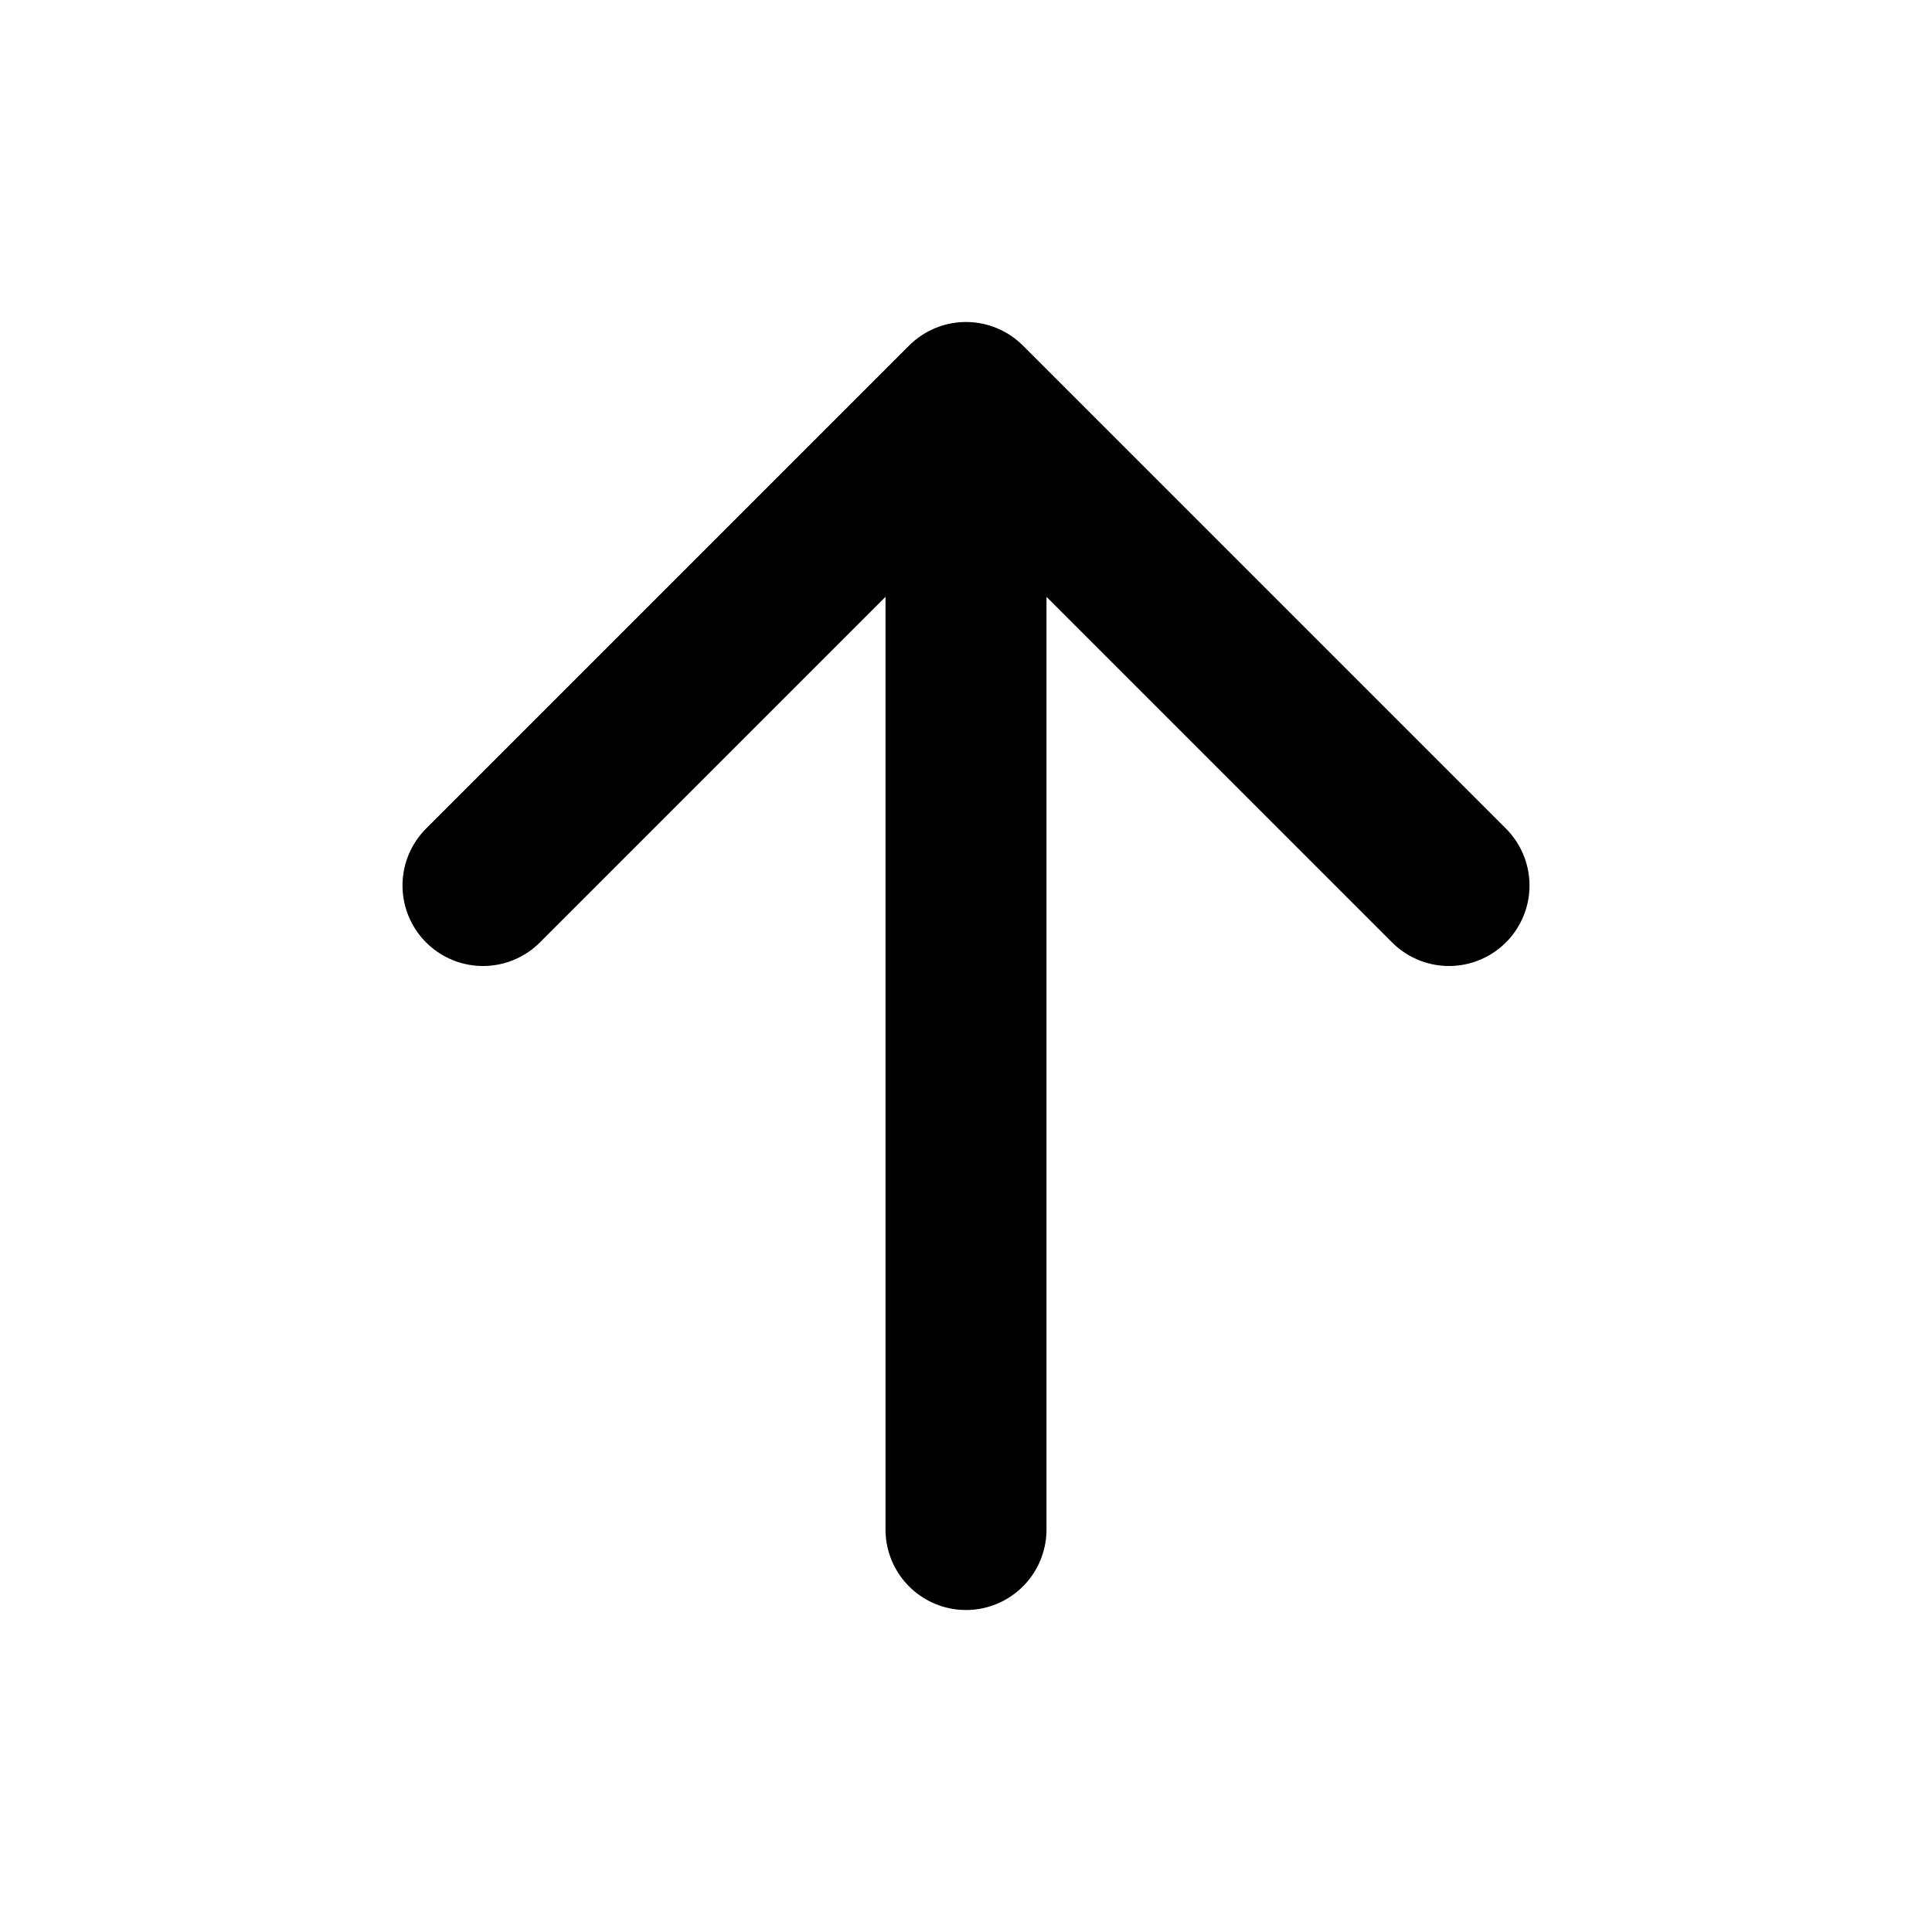
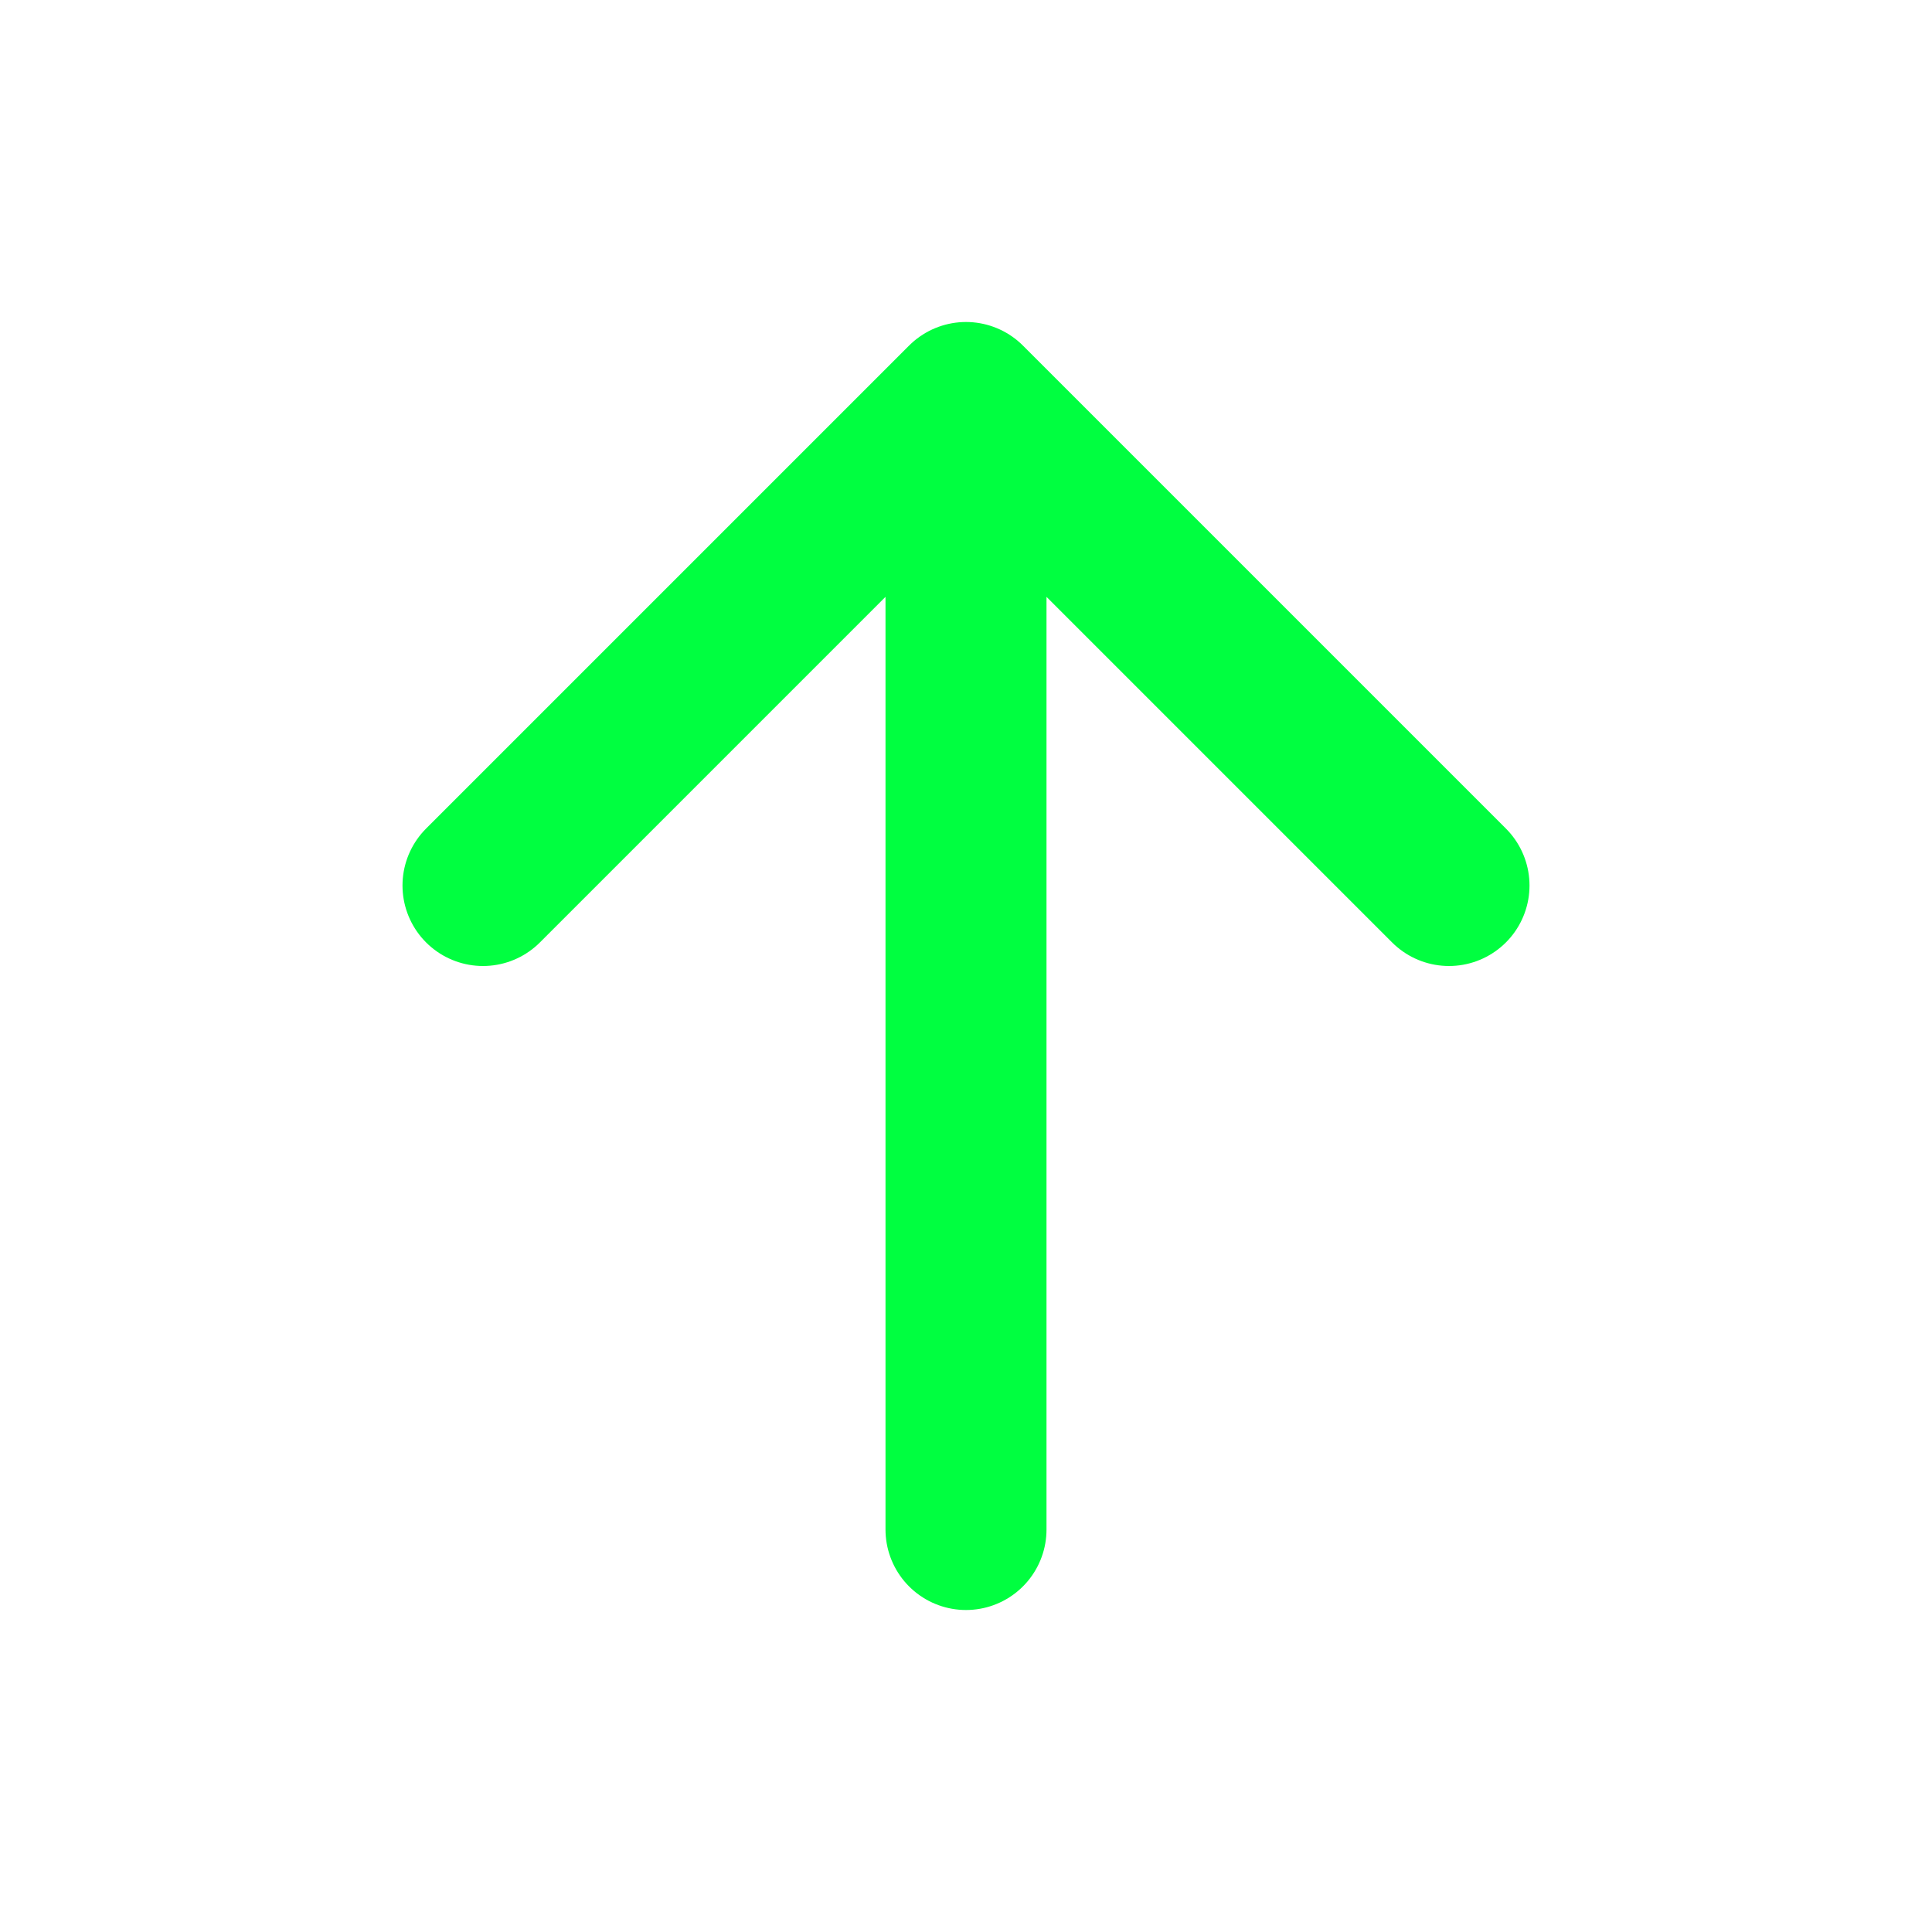
<svg xmlns="http://www.w3.org/2000/svg" width="800px" height="800px" viewBox="0 0 24 24" fill="none">
-   <path d="M12 5V19M12 5L6 11M12 5L18 11" stroke="#000000" stroke-width="2" stroke-linecap="round" stroke-linejoin="round" />
+   <path d="M12 5V19M12 5L6 11M12 5L18 11" stroke="#00FF40" stroke-width="2" stroke-linecap="round" stroke-linejoin="round" />
</svg>
